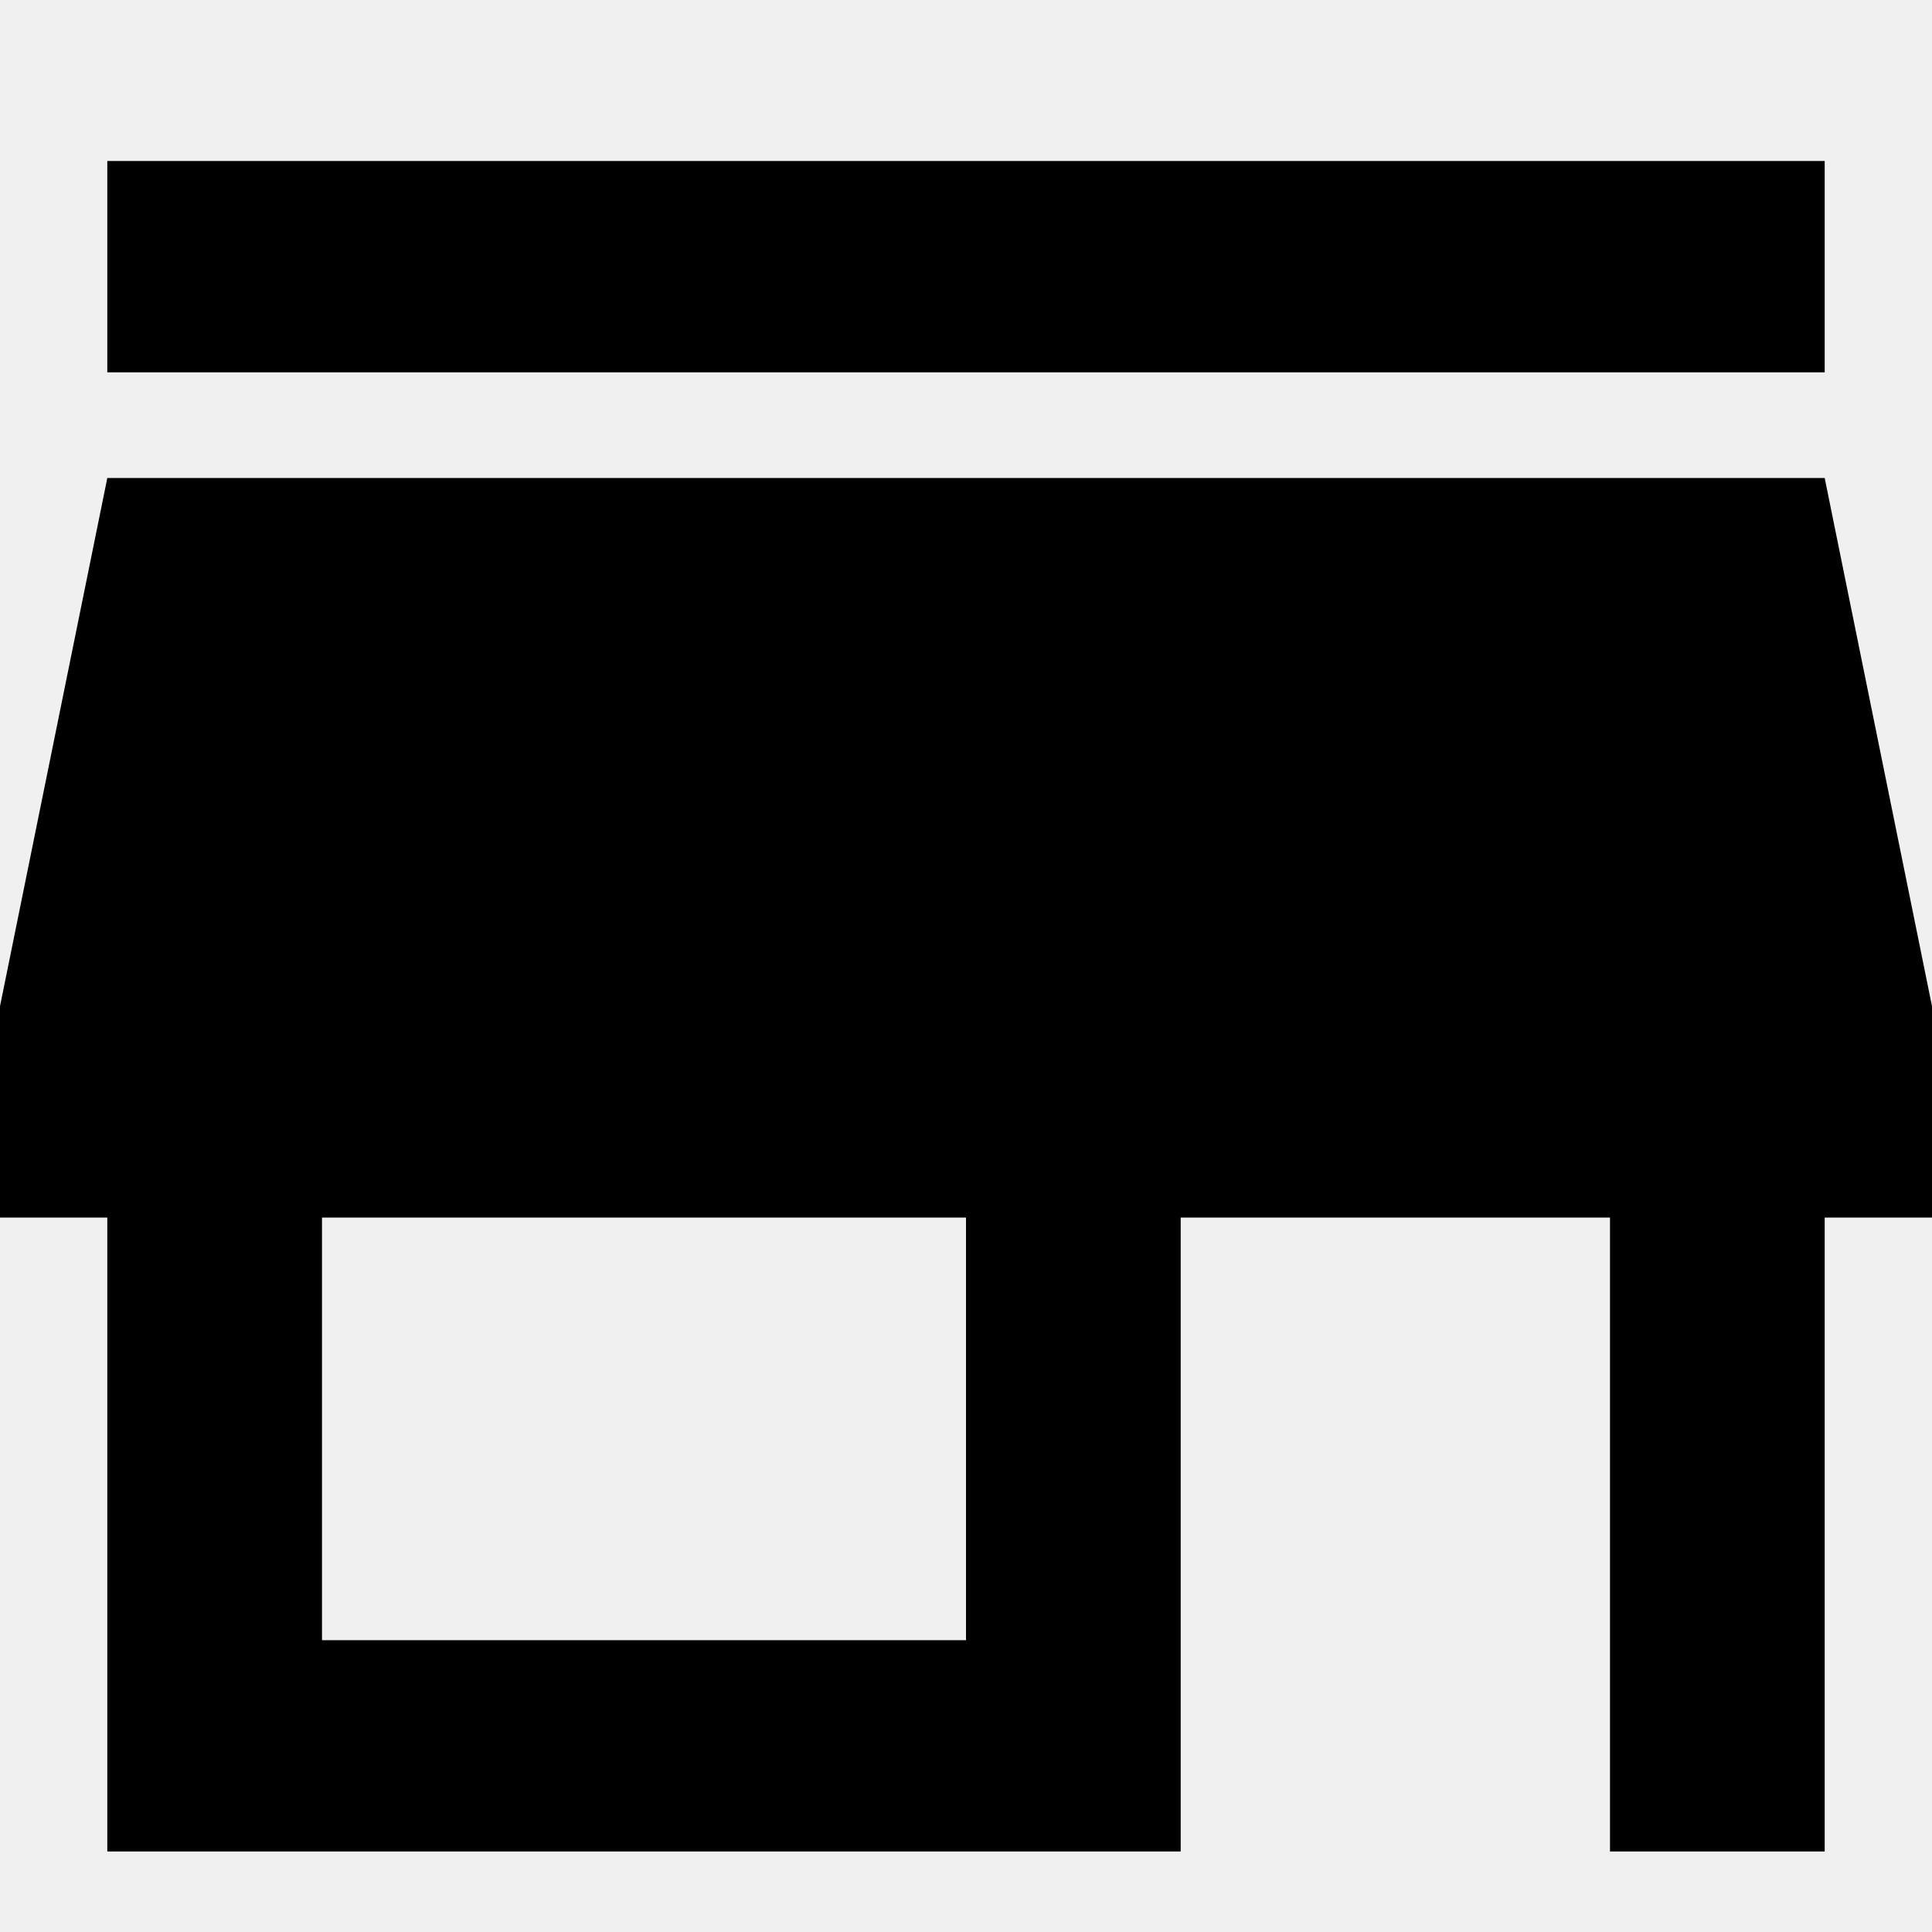
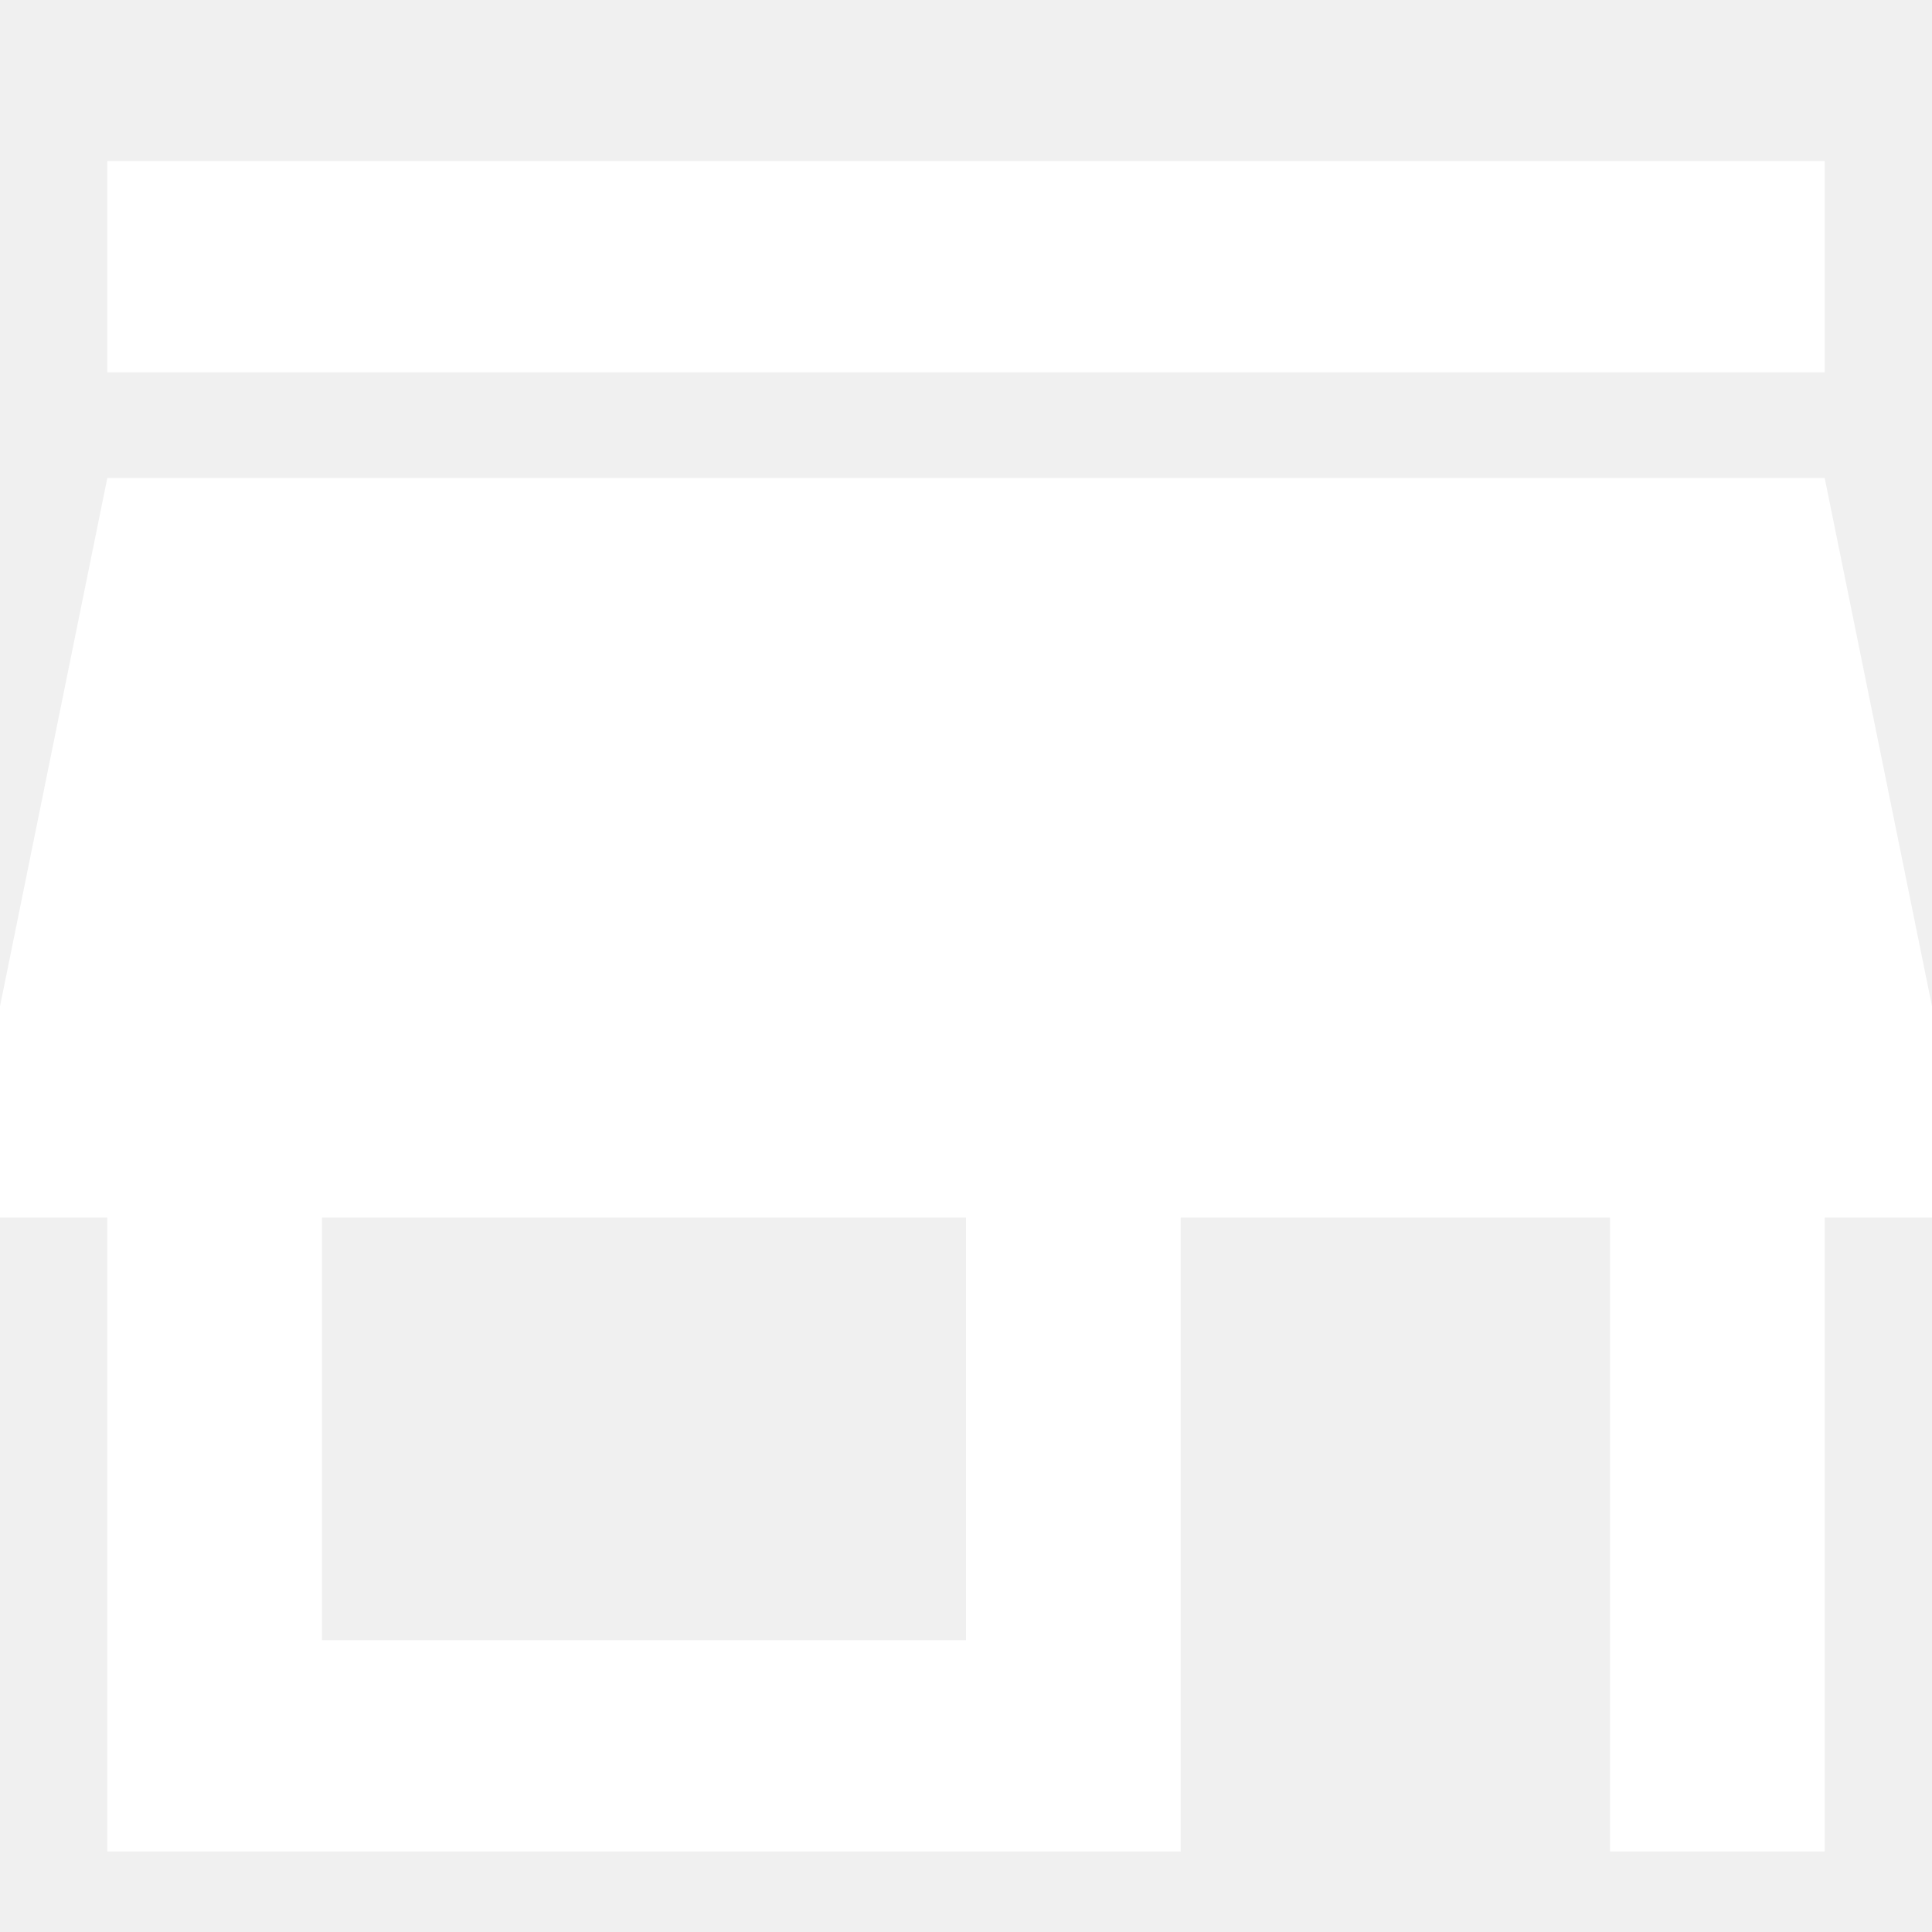
<svg xmlns="http://www.w3.org/2000/svg" width="24" height="24" viewBox="0 0 24 24" fill="none">
-   <path fill-rule="evenodd" clip-rule="evenodd" d="M1.333 2H22.667V4.625H1.333V2ZM24 15.125V12.5L22.667 5.938H1.333L0 12.5V15.125H1.333V23H14.667V15.125H20V23H22.667V15.125H24ZM12 20.375H4V15.125H12V20.375Z" fill="black" />
+   <path fill-rule="evenodd" clip-rule="evenodd" d="M1.333 2H22.667V4.625H1.333V2ZM24 15.125V12.5L22.667 5.938H1.333L0 12.5V15.125H1.333V23H14.667V15.125H20V23H22.667V15.125H24ZM12 20.375H4V15.125H12V20.375Z" fill="#fff" />
</svg>
